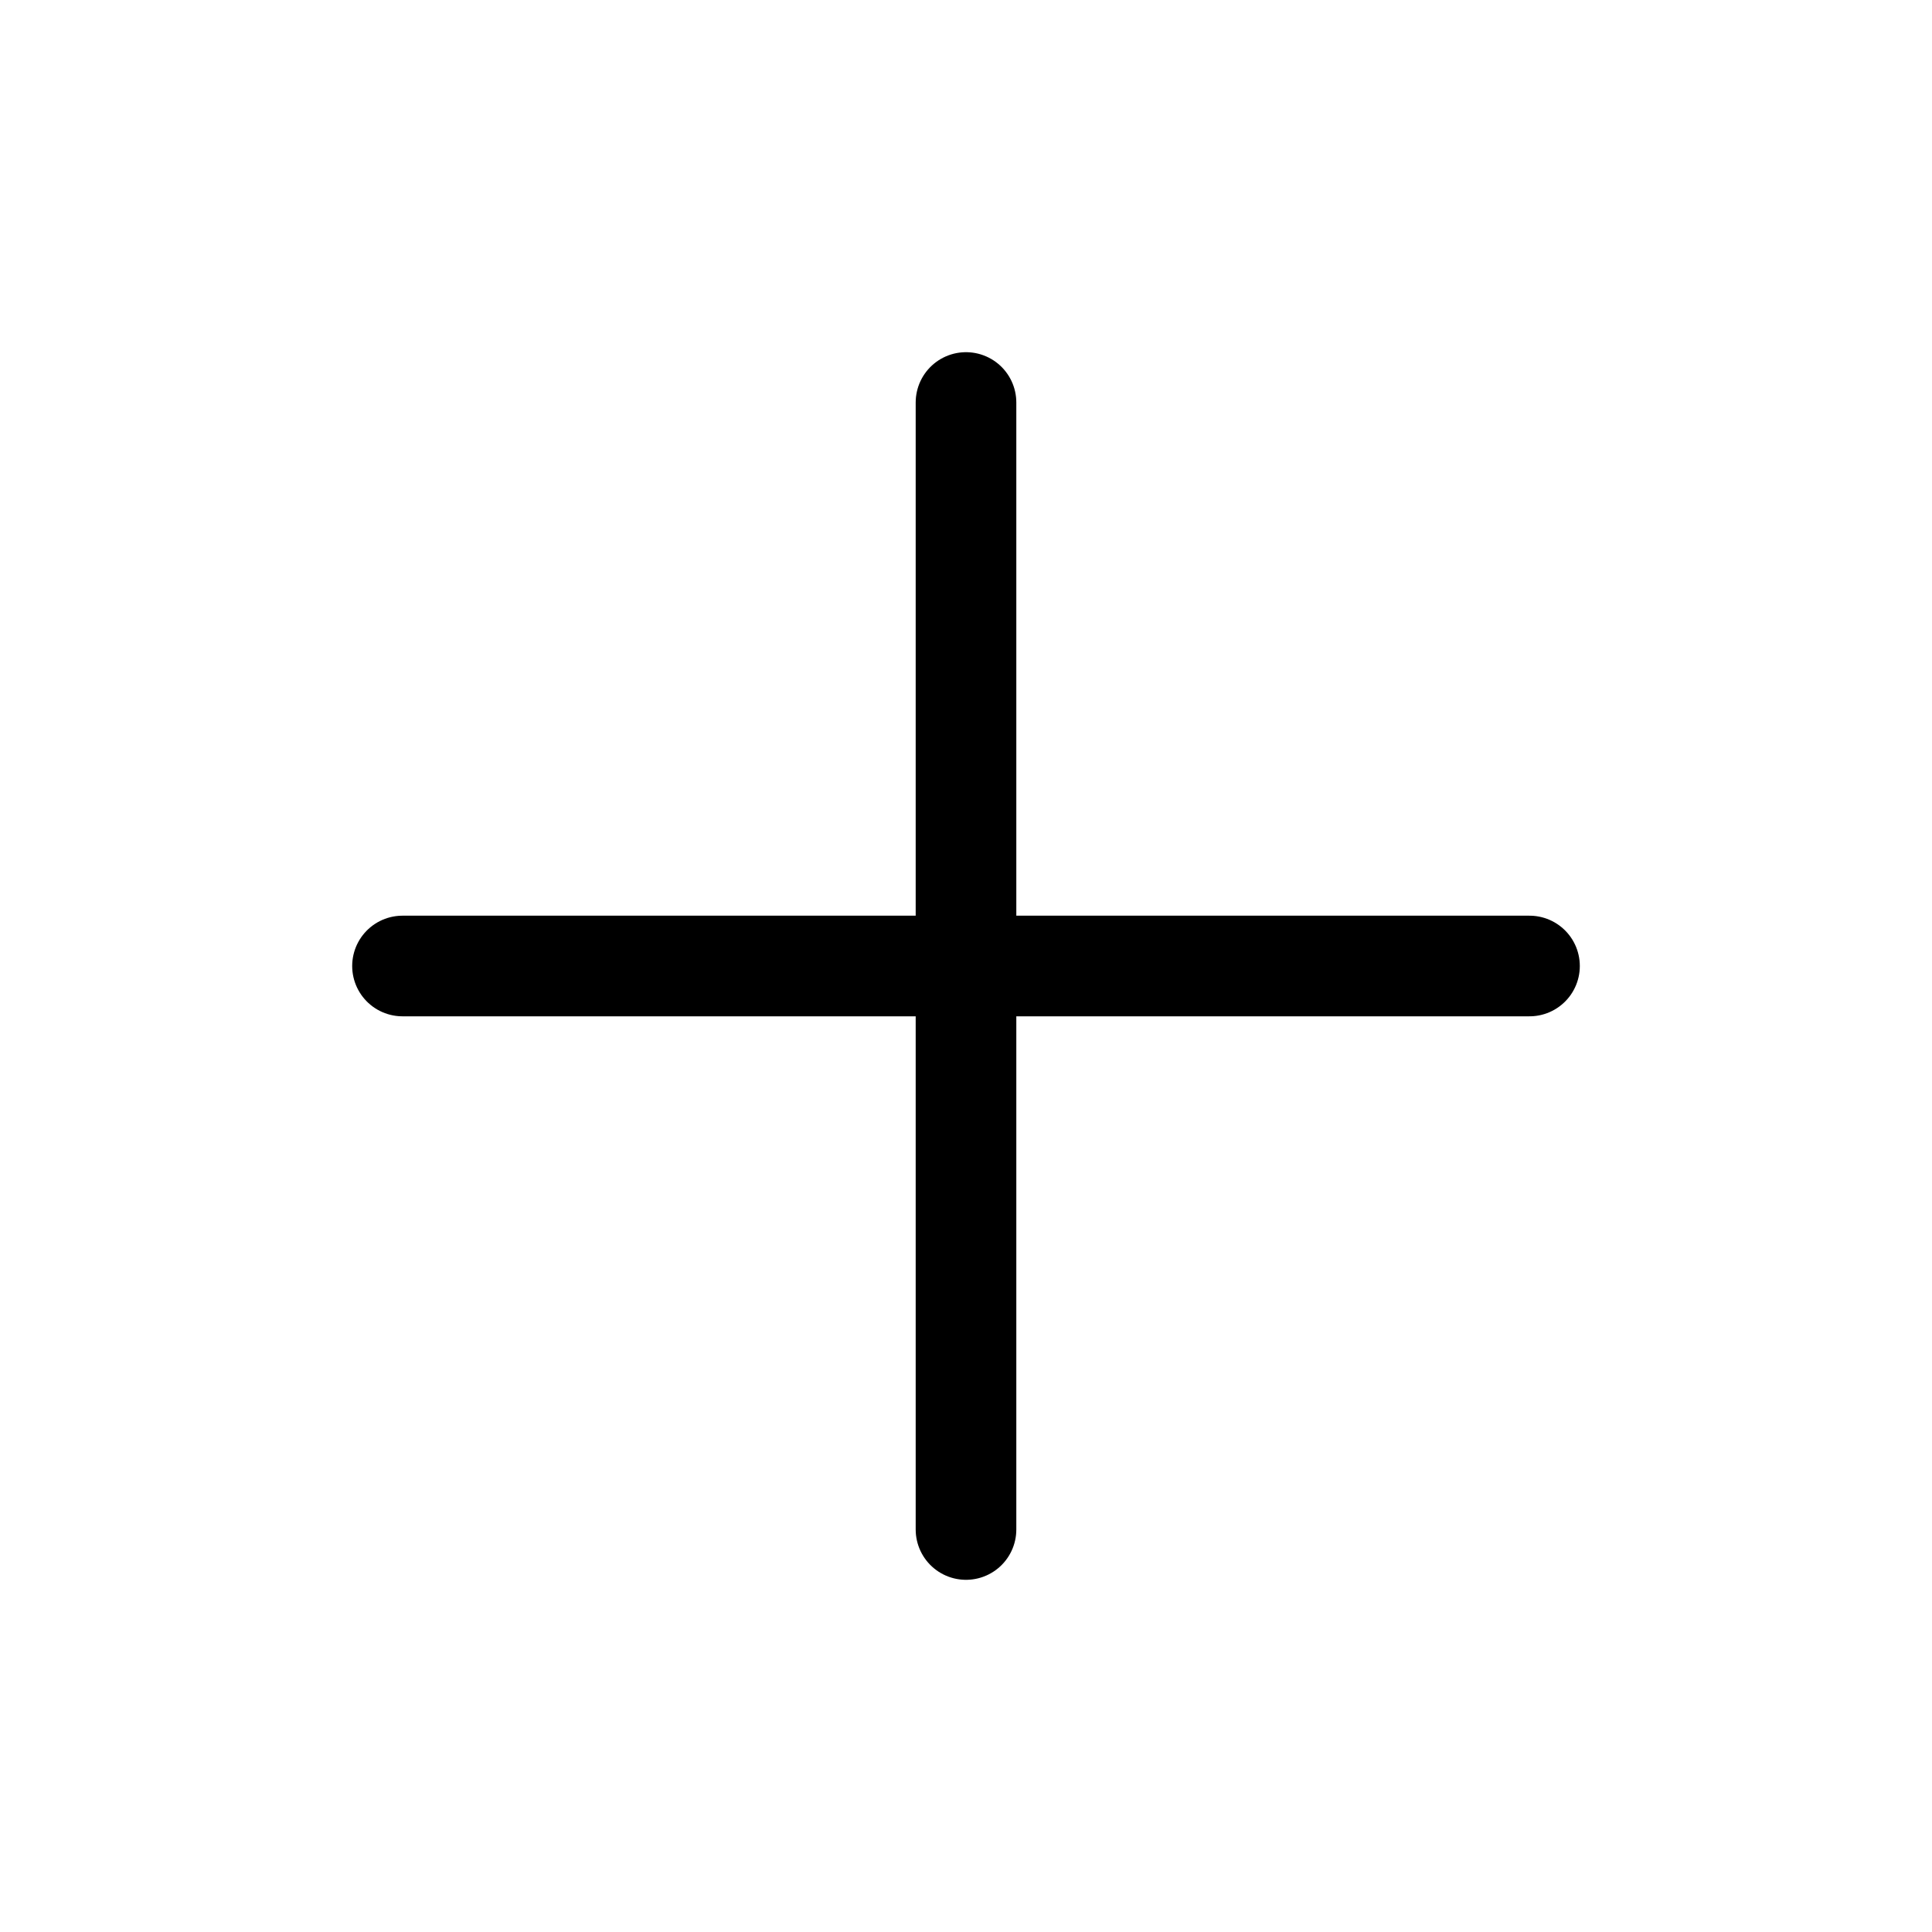
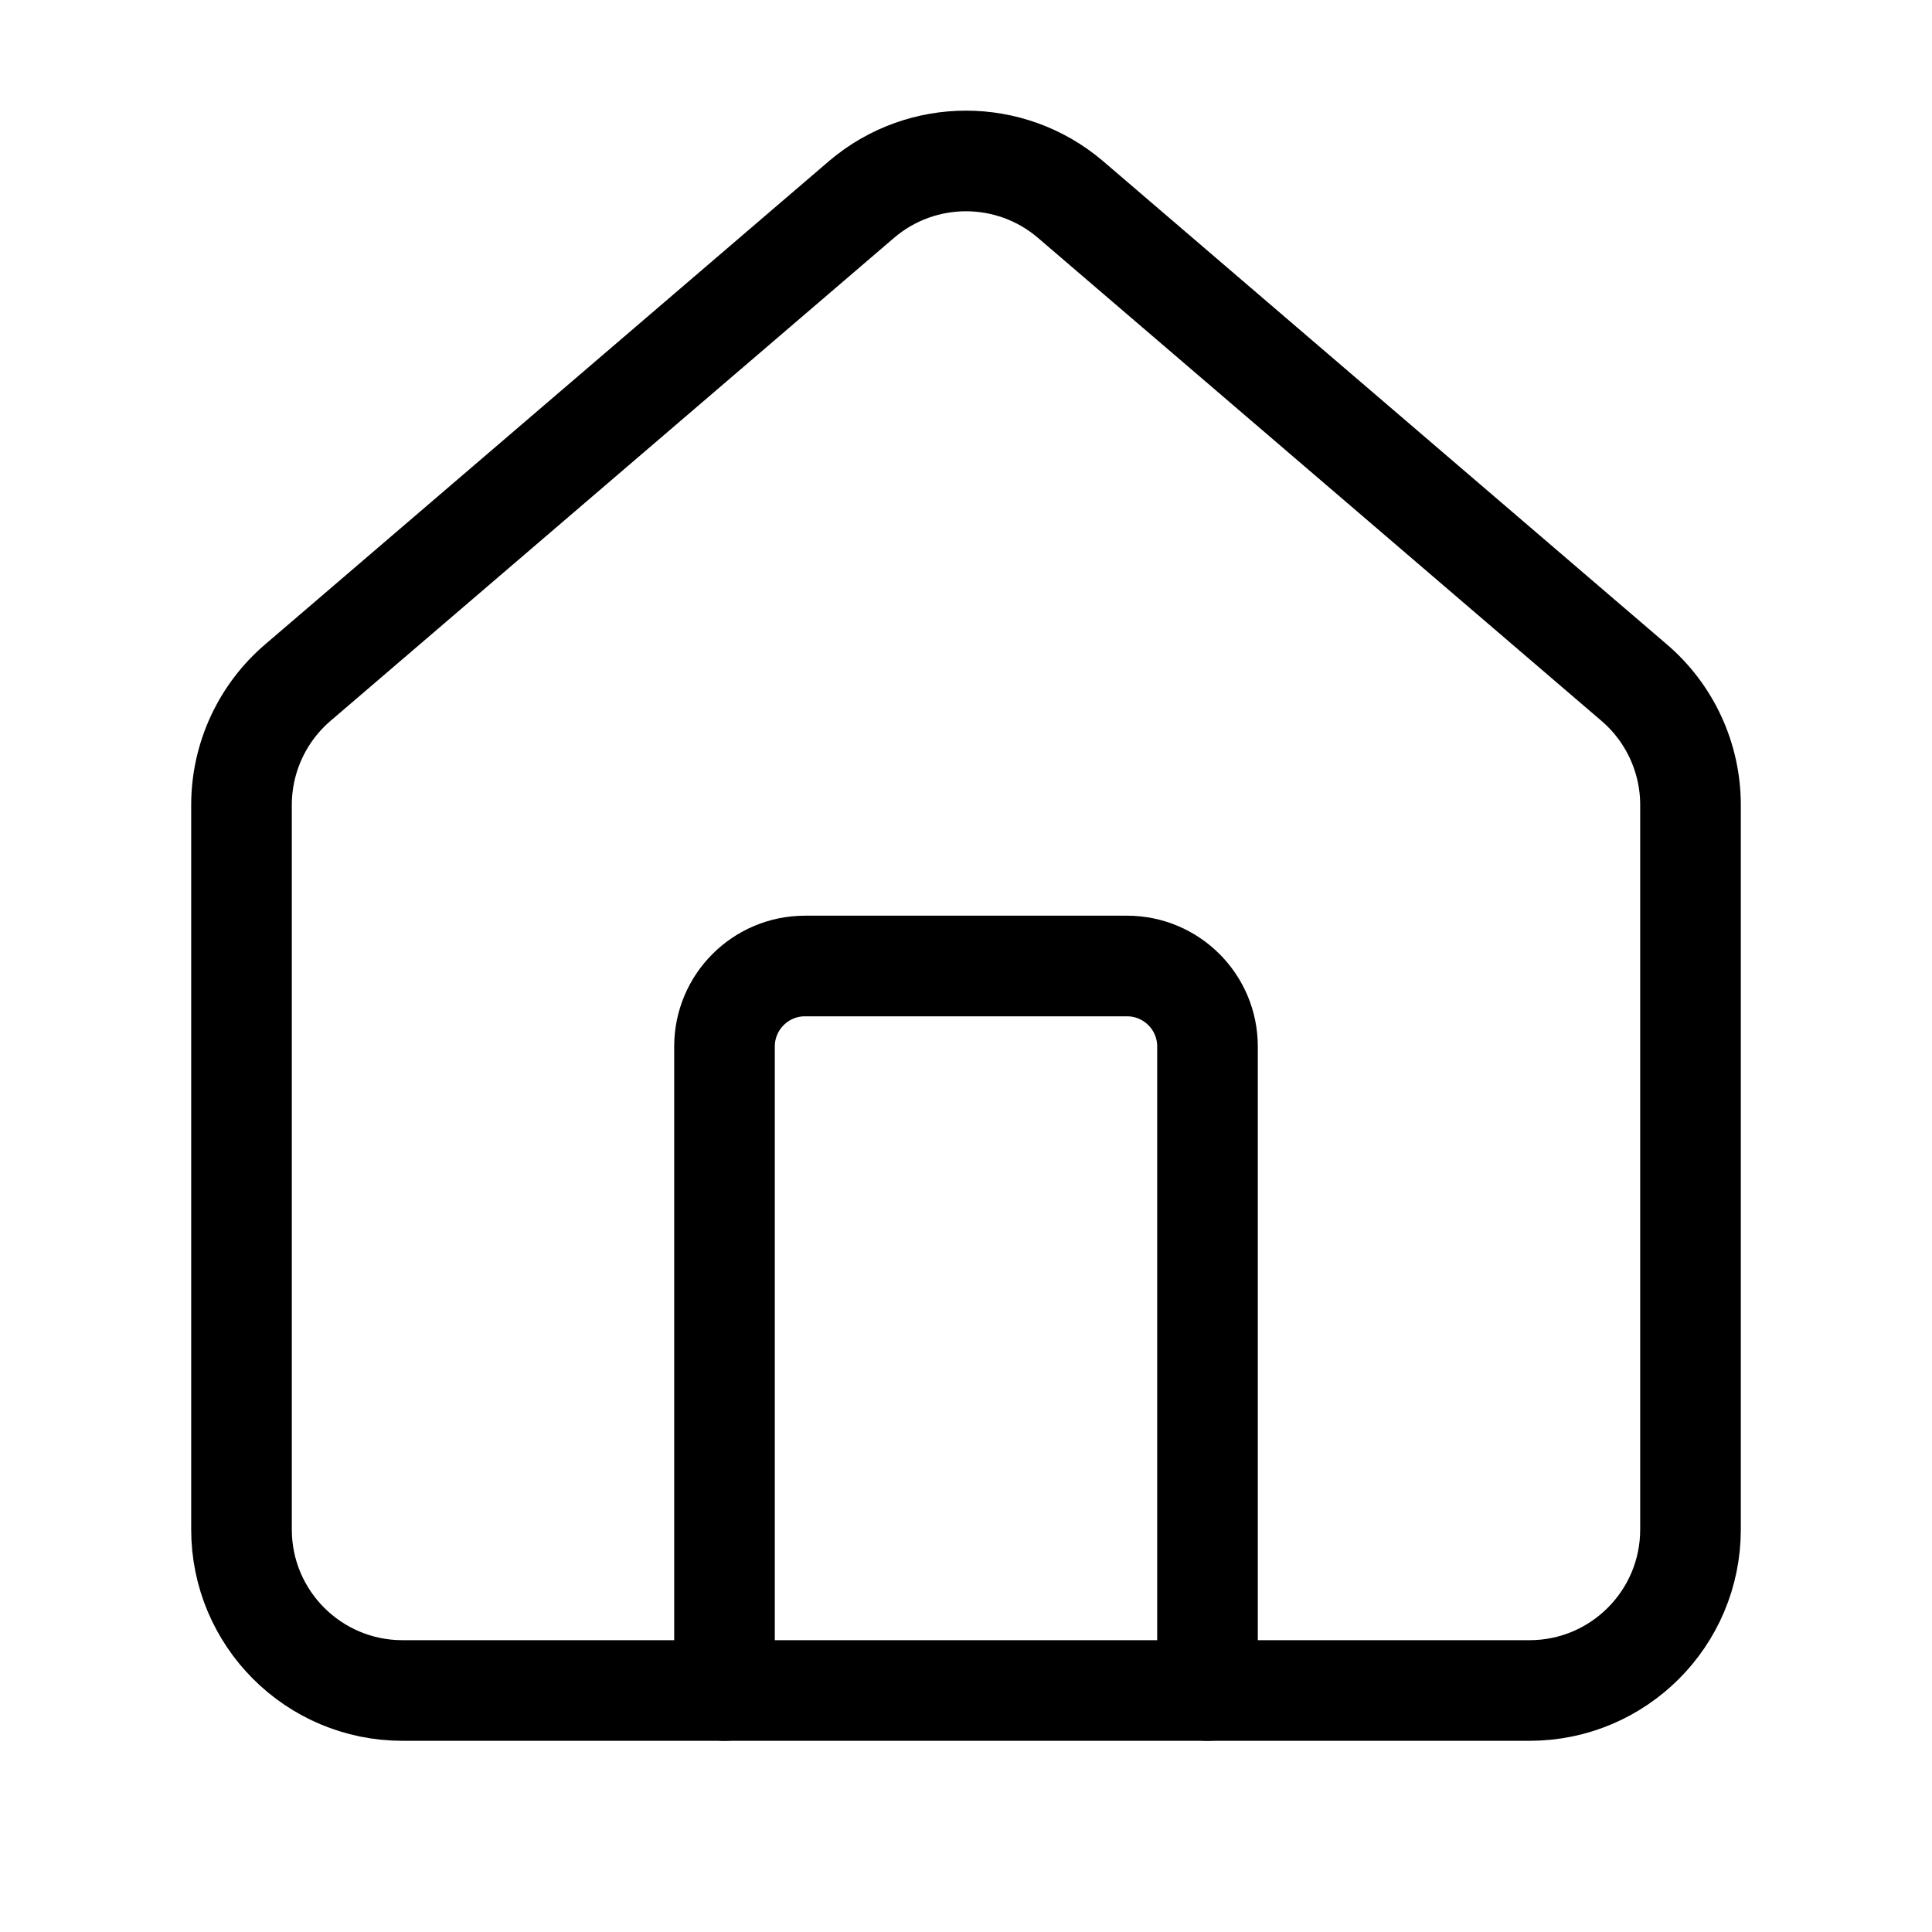
<svg xmlns="http://www.w3.org/2000/svg" viewBox="0 0 24 24" fill="none" stroke="currentColor" stroke-width="1.25" stroke-linecap="round" stroke-linejoin="round">
-   <path d="M5 12h14" />
-   <path d="M12 5v14" />
+   <path d="M15 21v-8a1 1 0 0 0-1-1h-4a1 1 0 0 0-1 1v8" />
+   <path d="M3 10a2 2 0 0 1 .709-1.528l7-6a2 2 0 0 1 2.582 0l7 6A2 2 0 0 1 21 10v9a2 2 0 0 1-2 2H5a2 2 0 0 1-2-2z" />
</svg>
